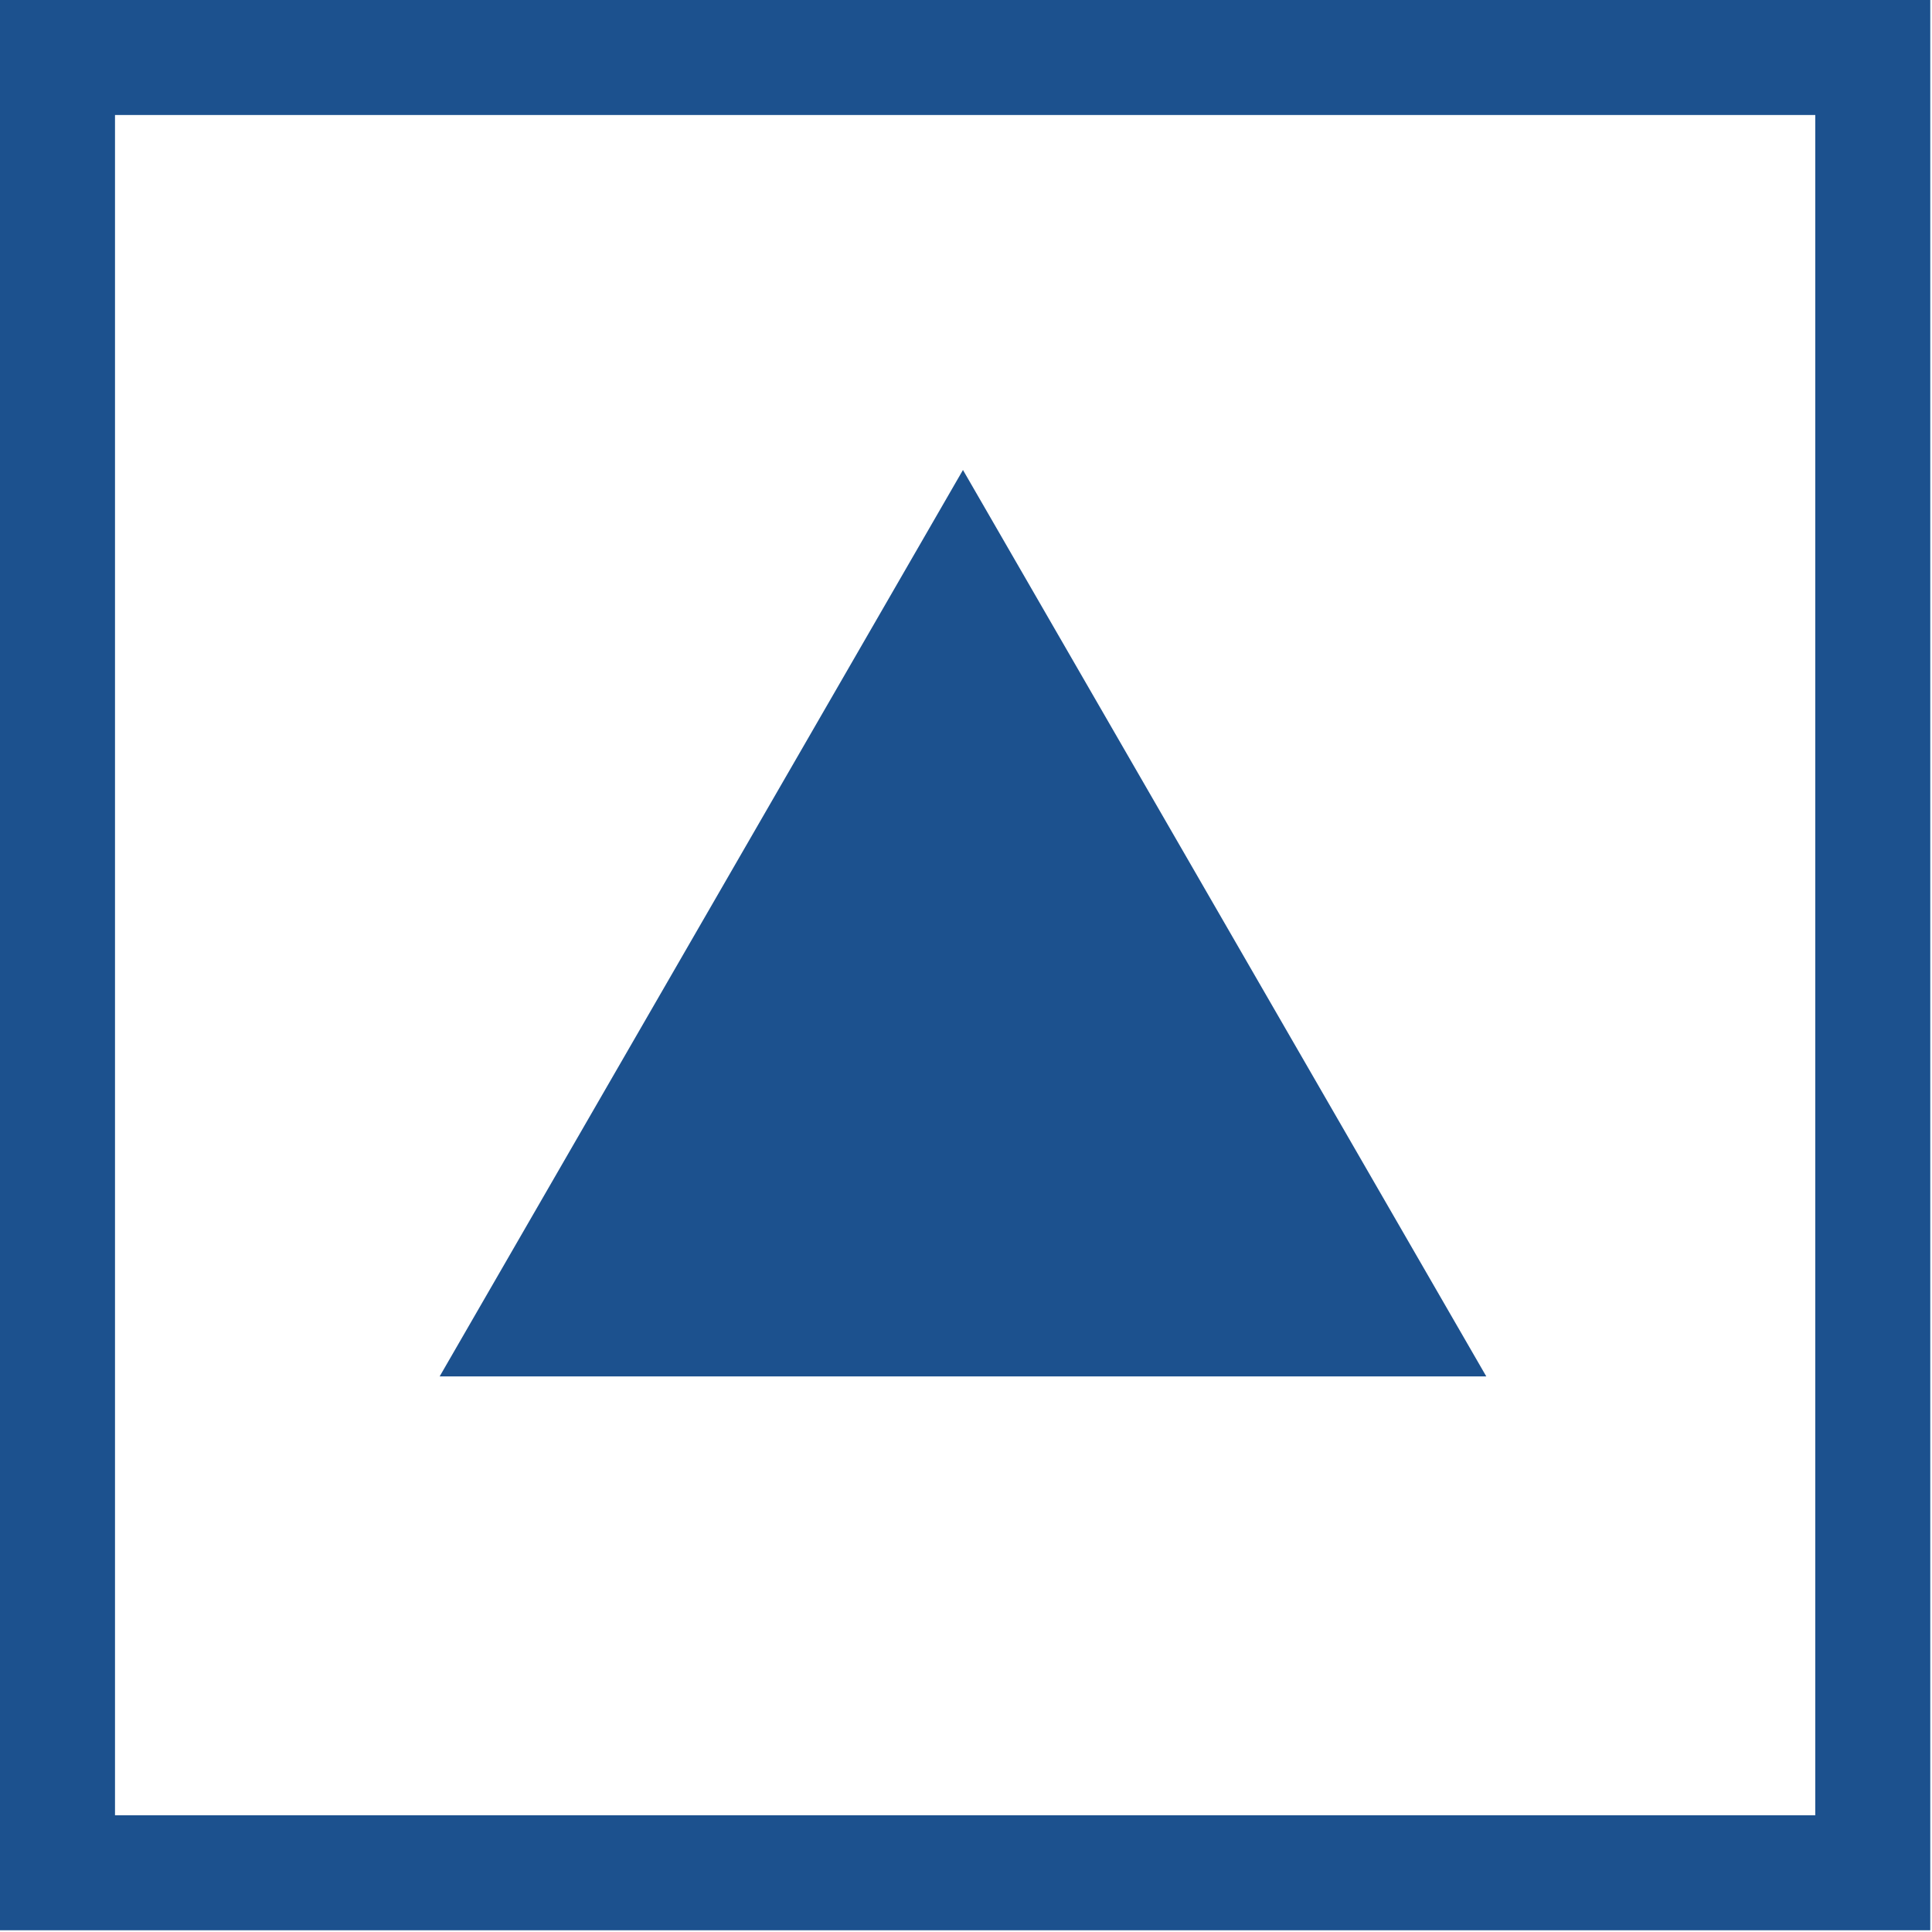
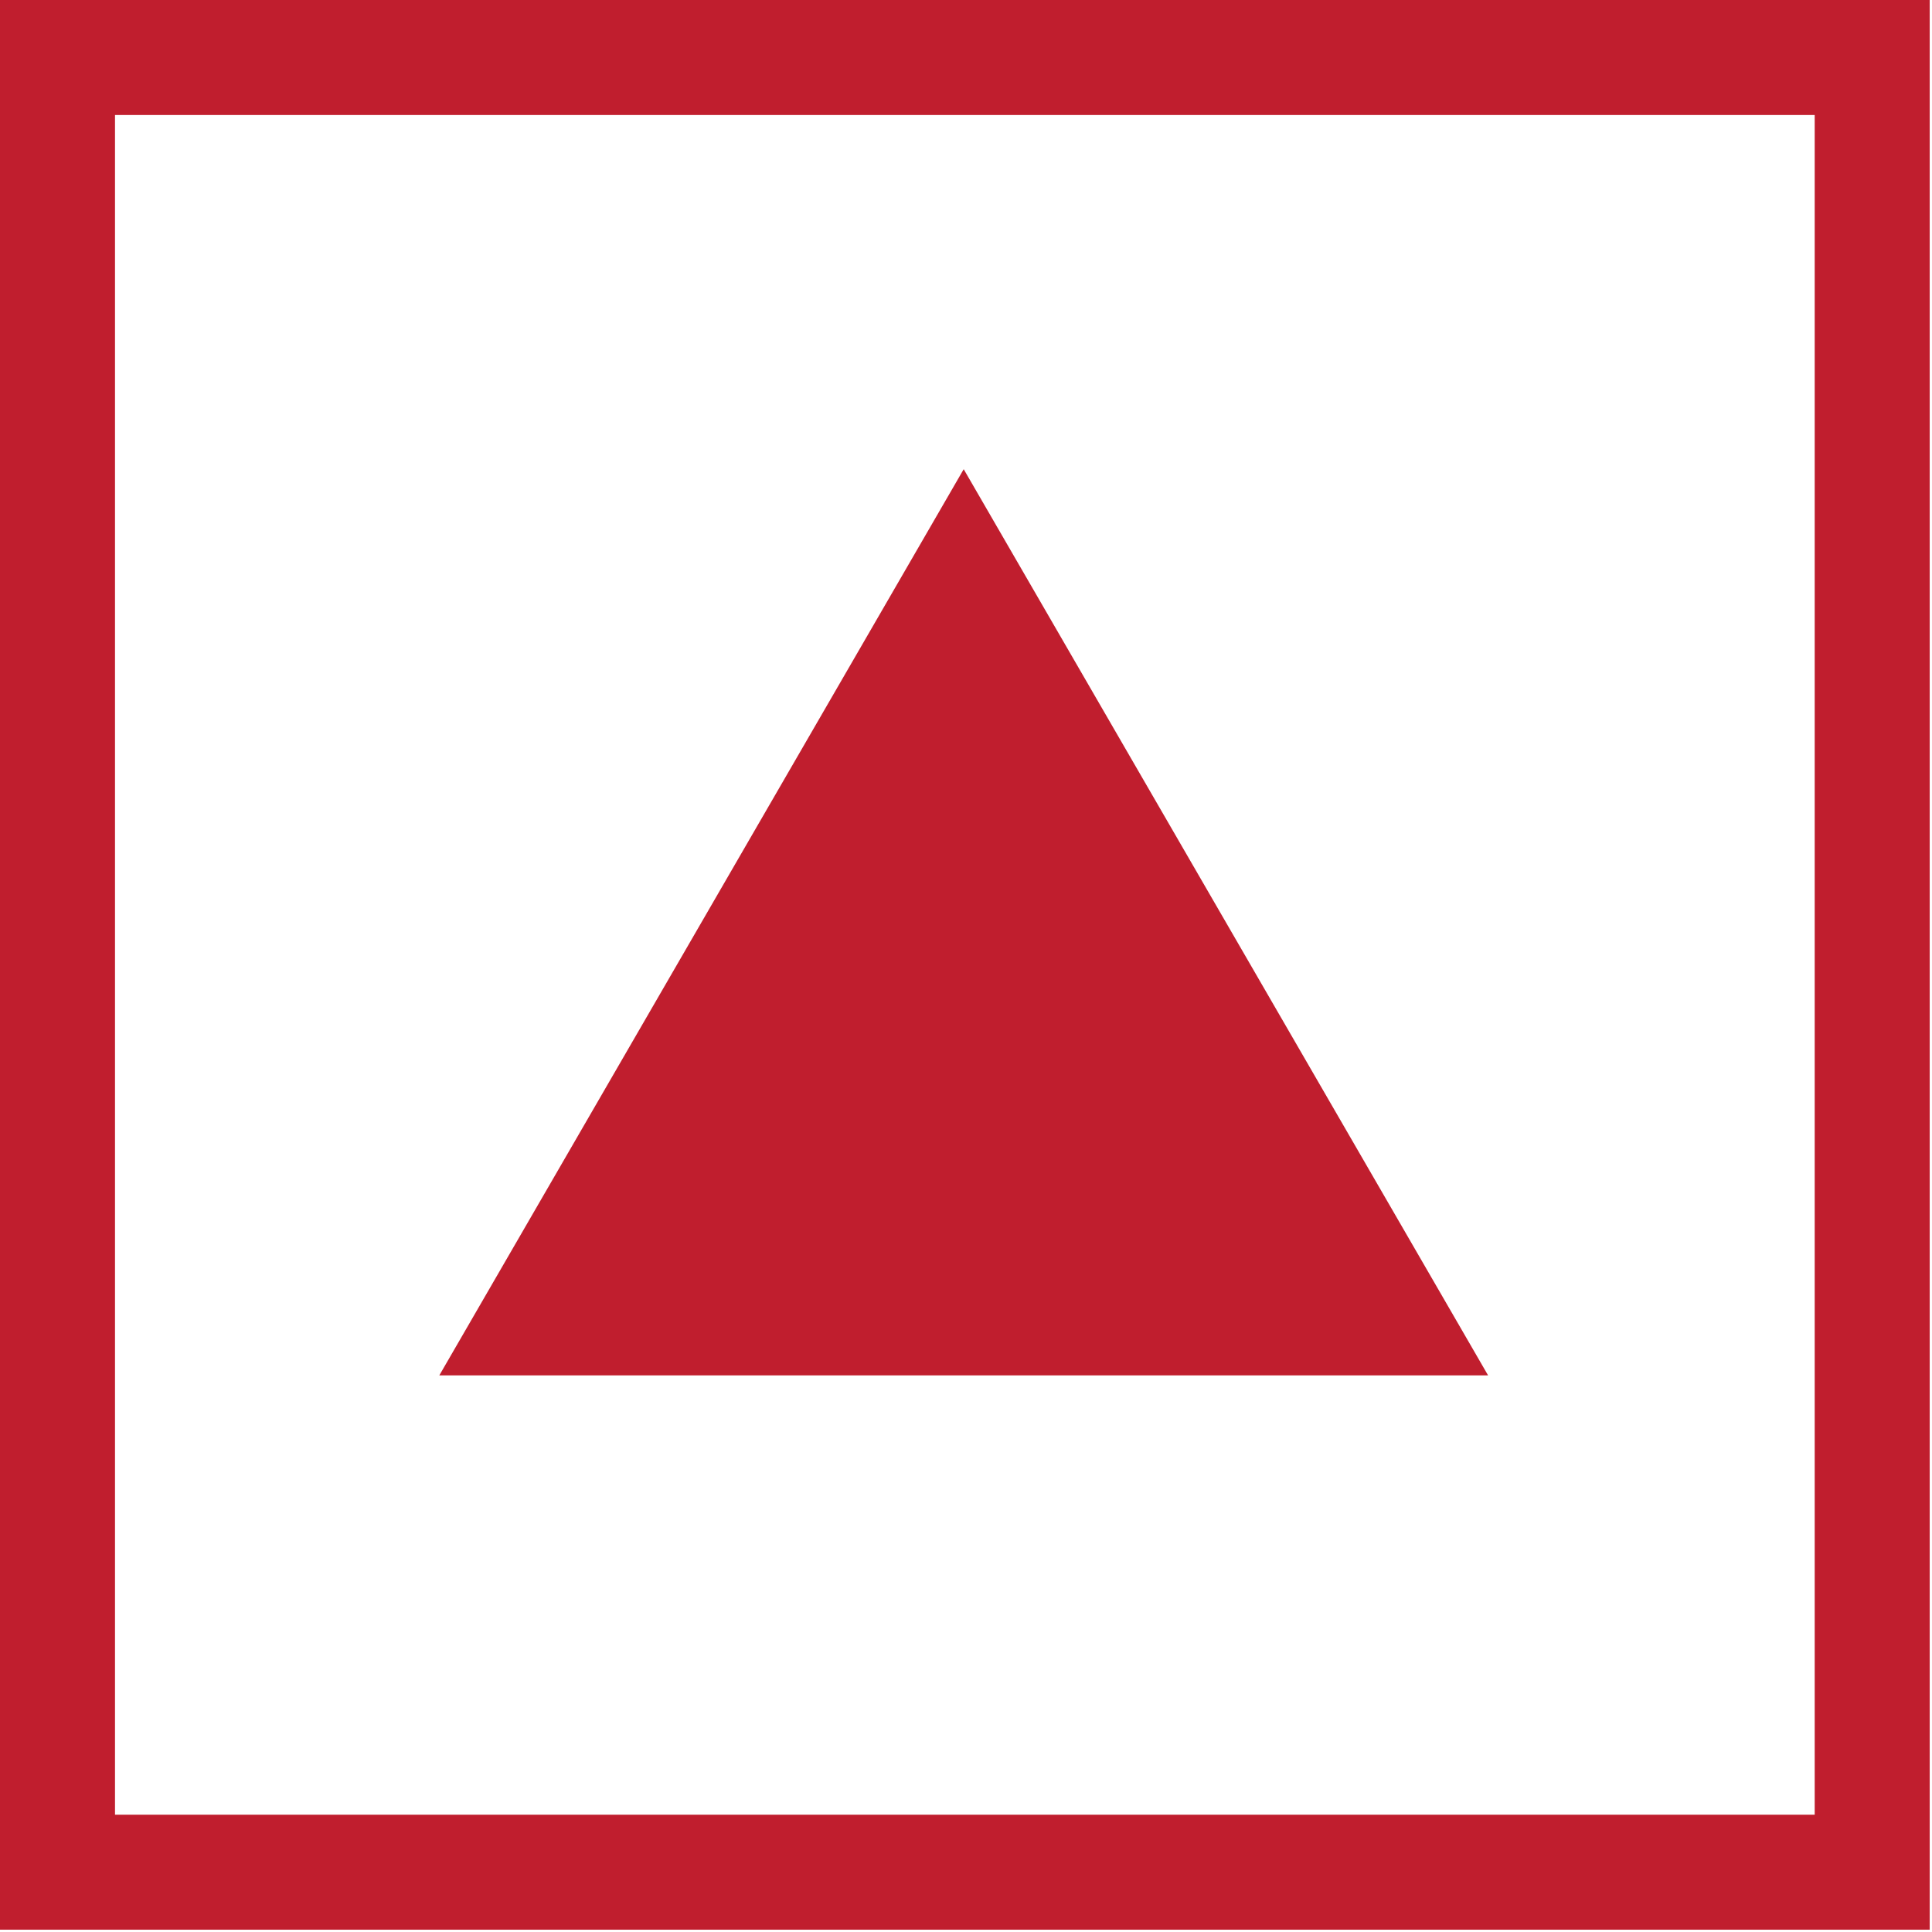
- <svg xmlns="http://www.w3.org/2000/svg" width="84" height="84" viewBox="0 0 84 84" fill="none">
-   <rect x="2.5" y="2.5" width="78.925" height="78.925" stroke="#1C518E" stroke-width="5" />
-   <path d="M41.868 20.434L64.621 59.843H19.116L41.868 20.434Z" fill="#1C518E" />
+ <svg xmlns="http://www.w3.org/2000/svg" version="1.1" id="Layer_1" x="0px" y="0px" viewBox="0 0 84 84" style="enable-background:new 0 0 84 84;" xml:space="preserve">
+   <style type="text/css">
+ 	.st0{fill:none;stroke:#C01E2E;stroke-width:5;}
+ 	.st1{fill:#C01E2E;}
+ </style>
+   <rect x="2.5" y="2.5" class="st0" width="78.9" height="78.9" />
+   <path class="st1" d="M41.9,20.4l22.8,39.4H19.1L41.9,20.4z" />
</svg>
